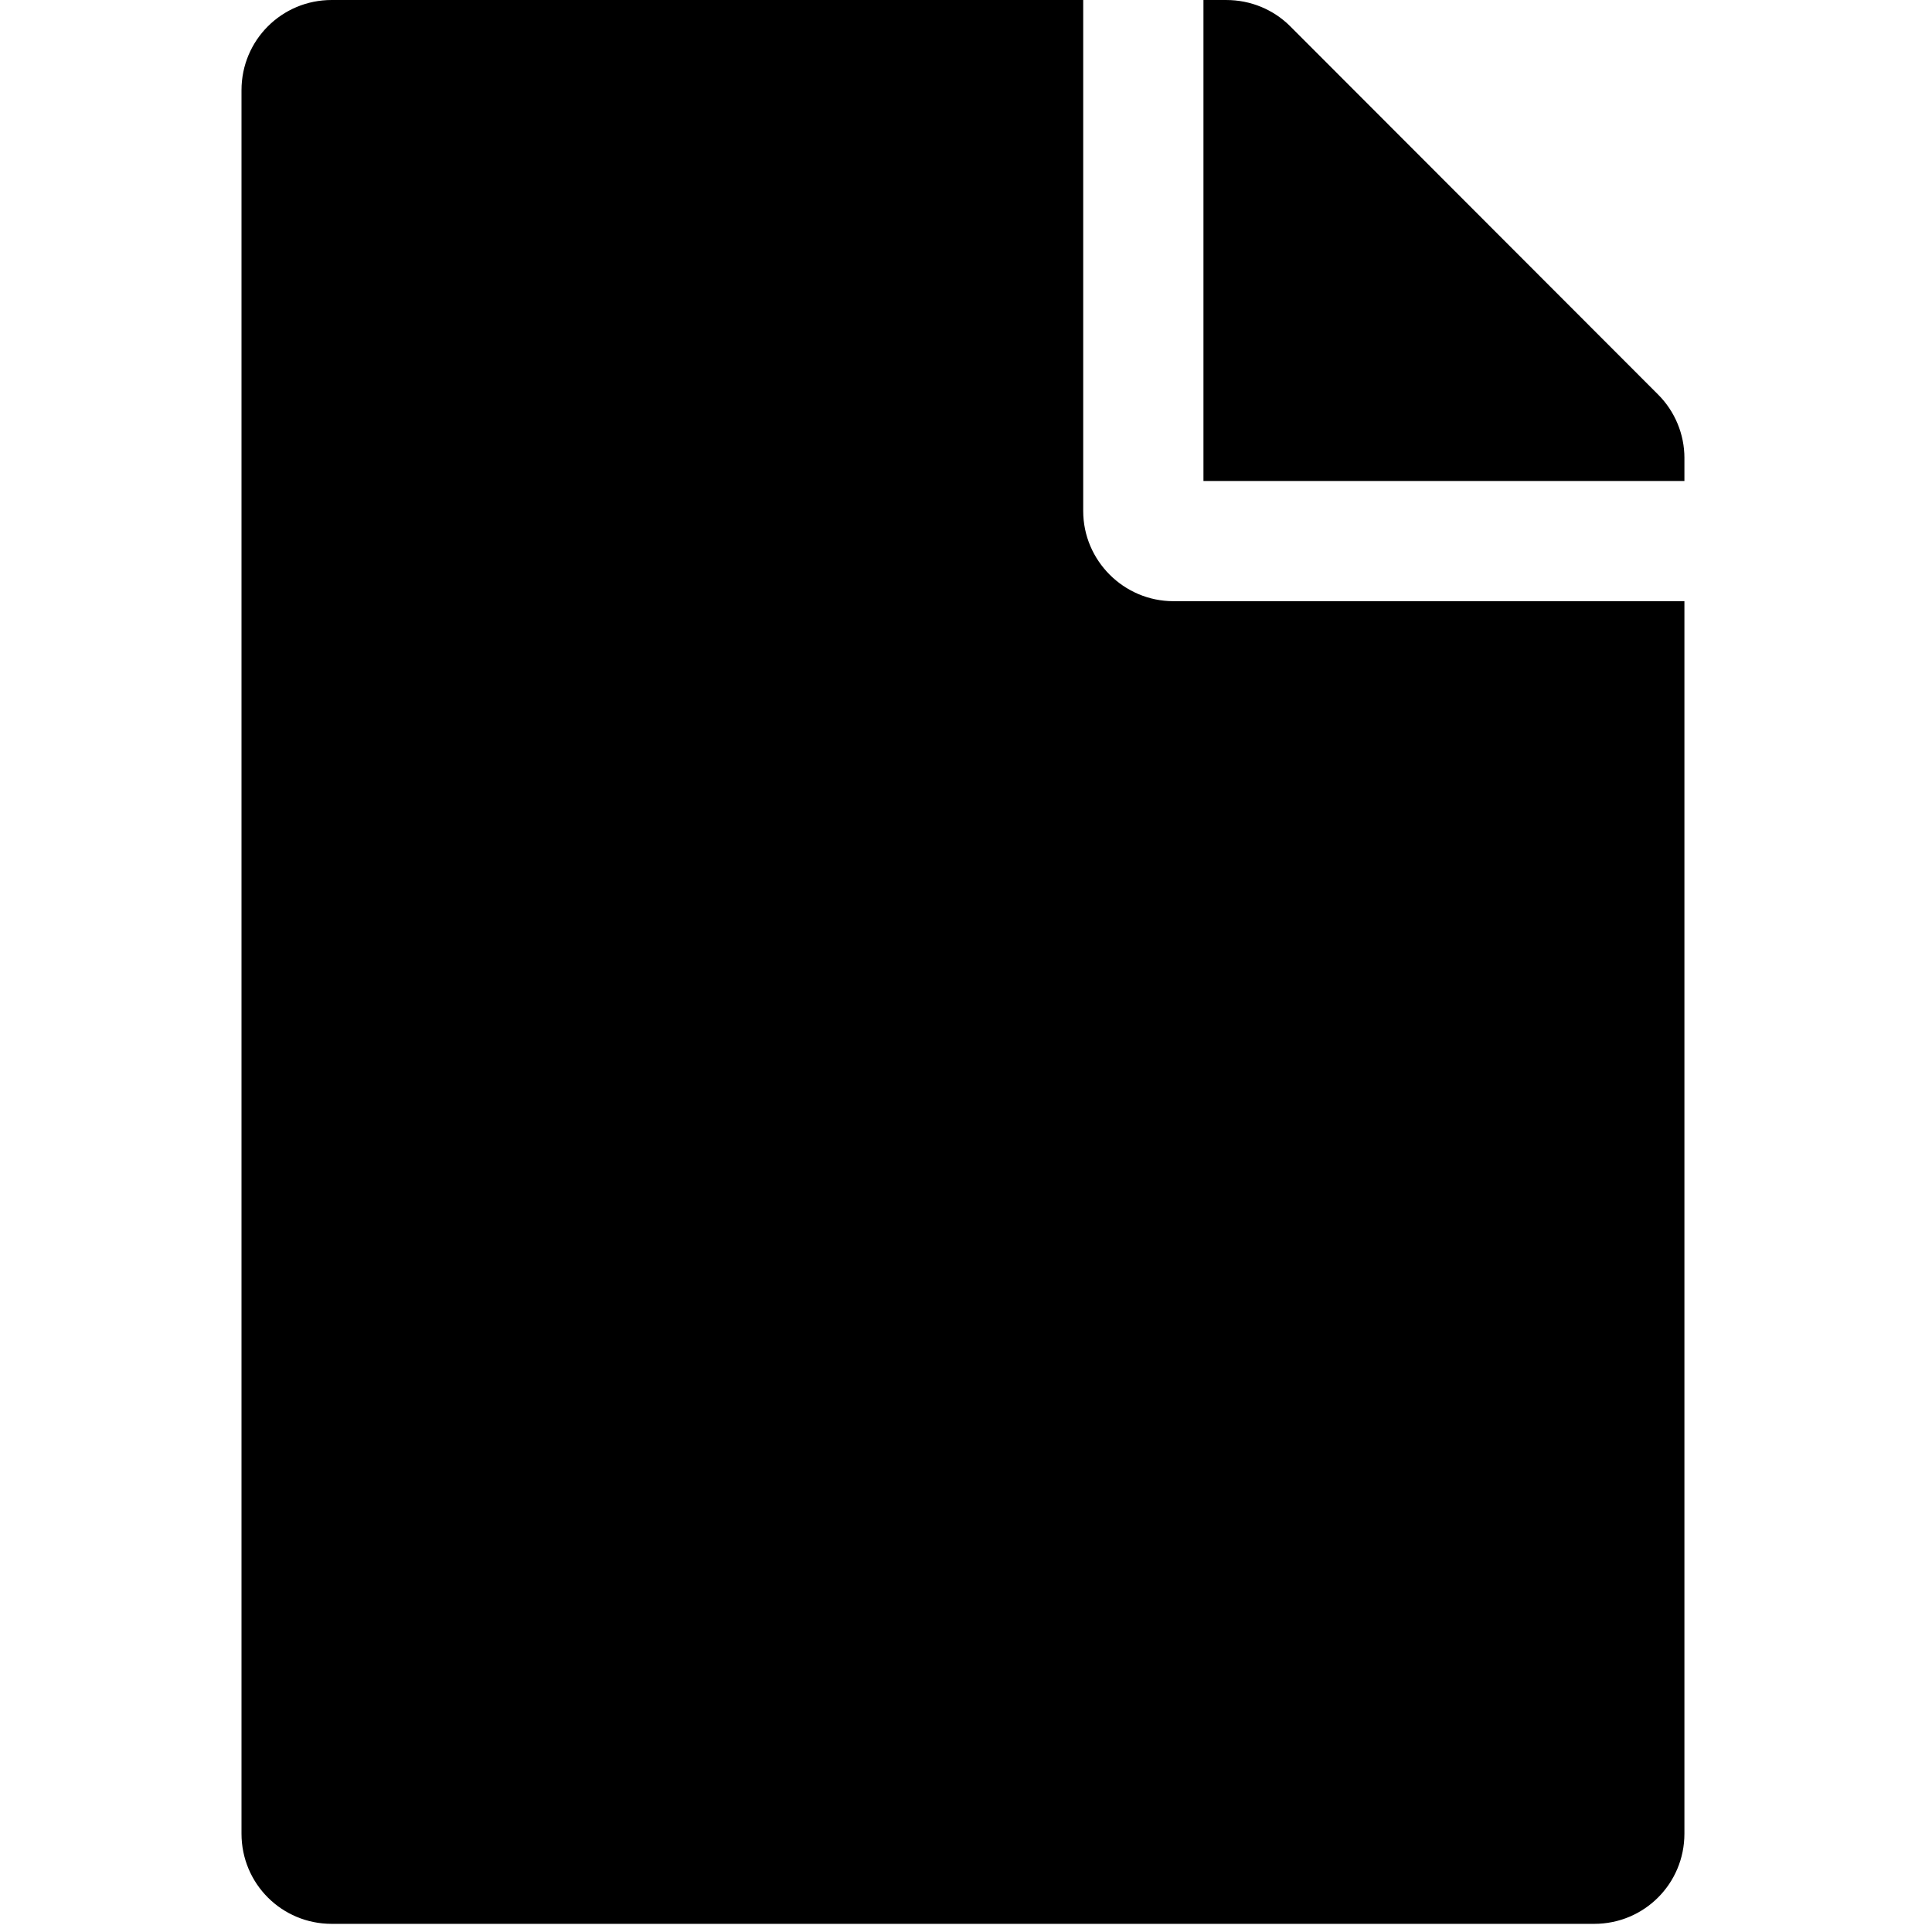
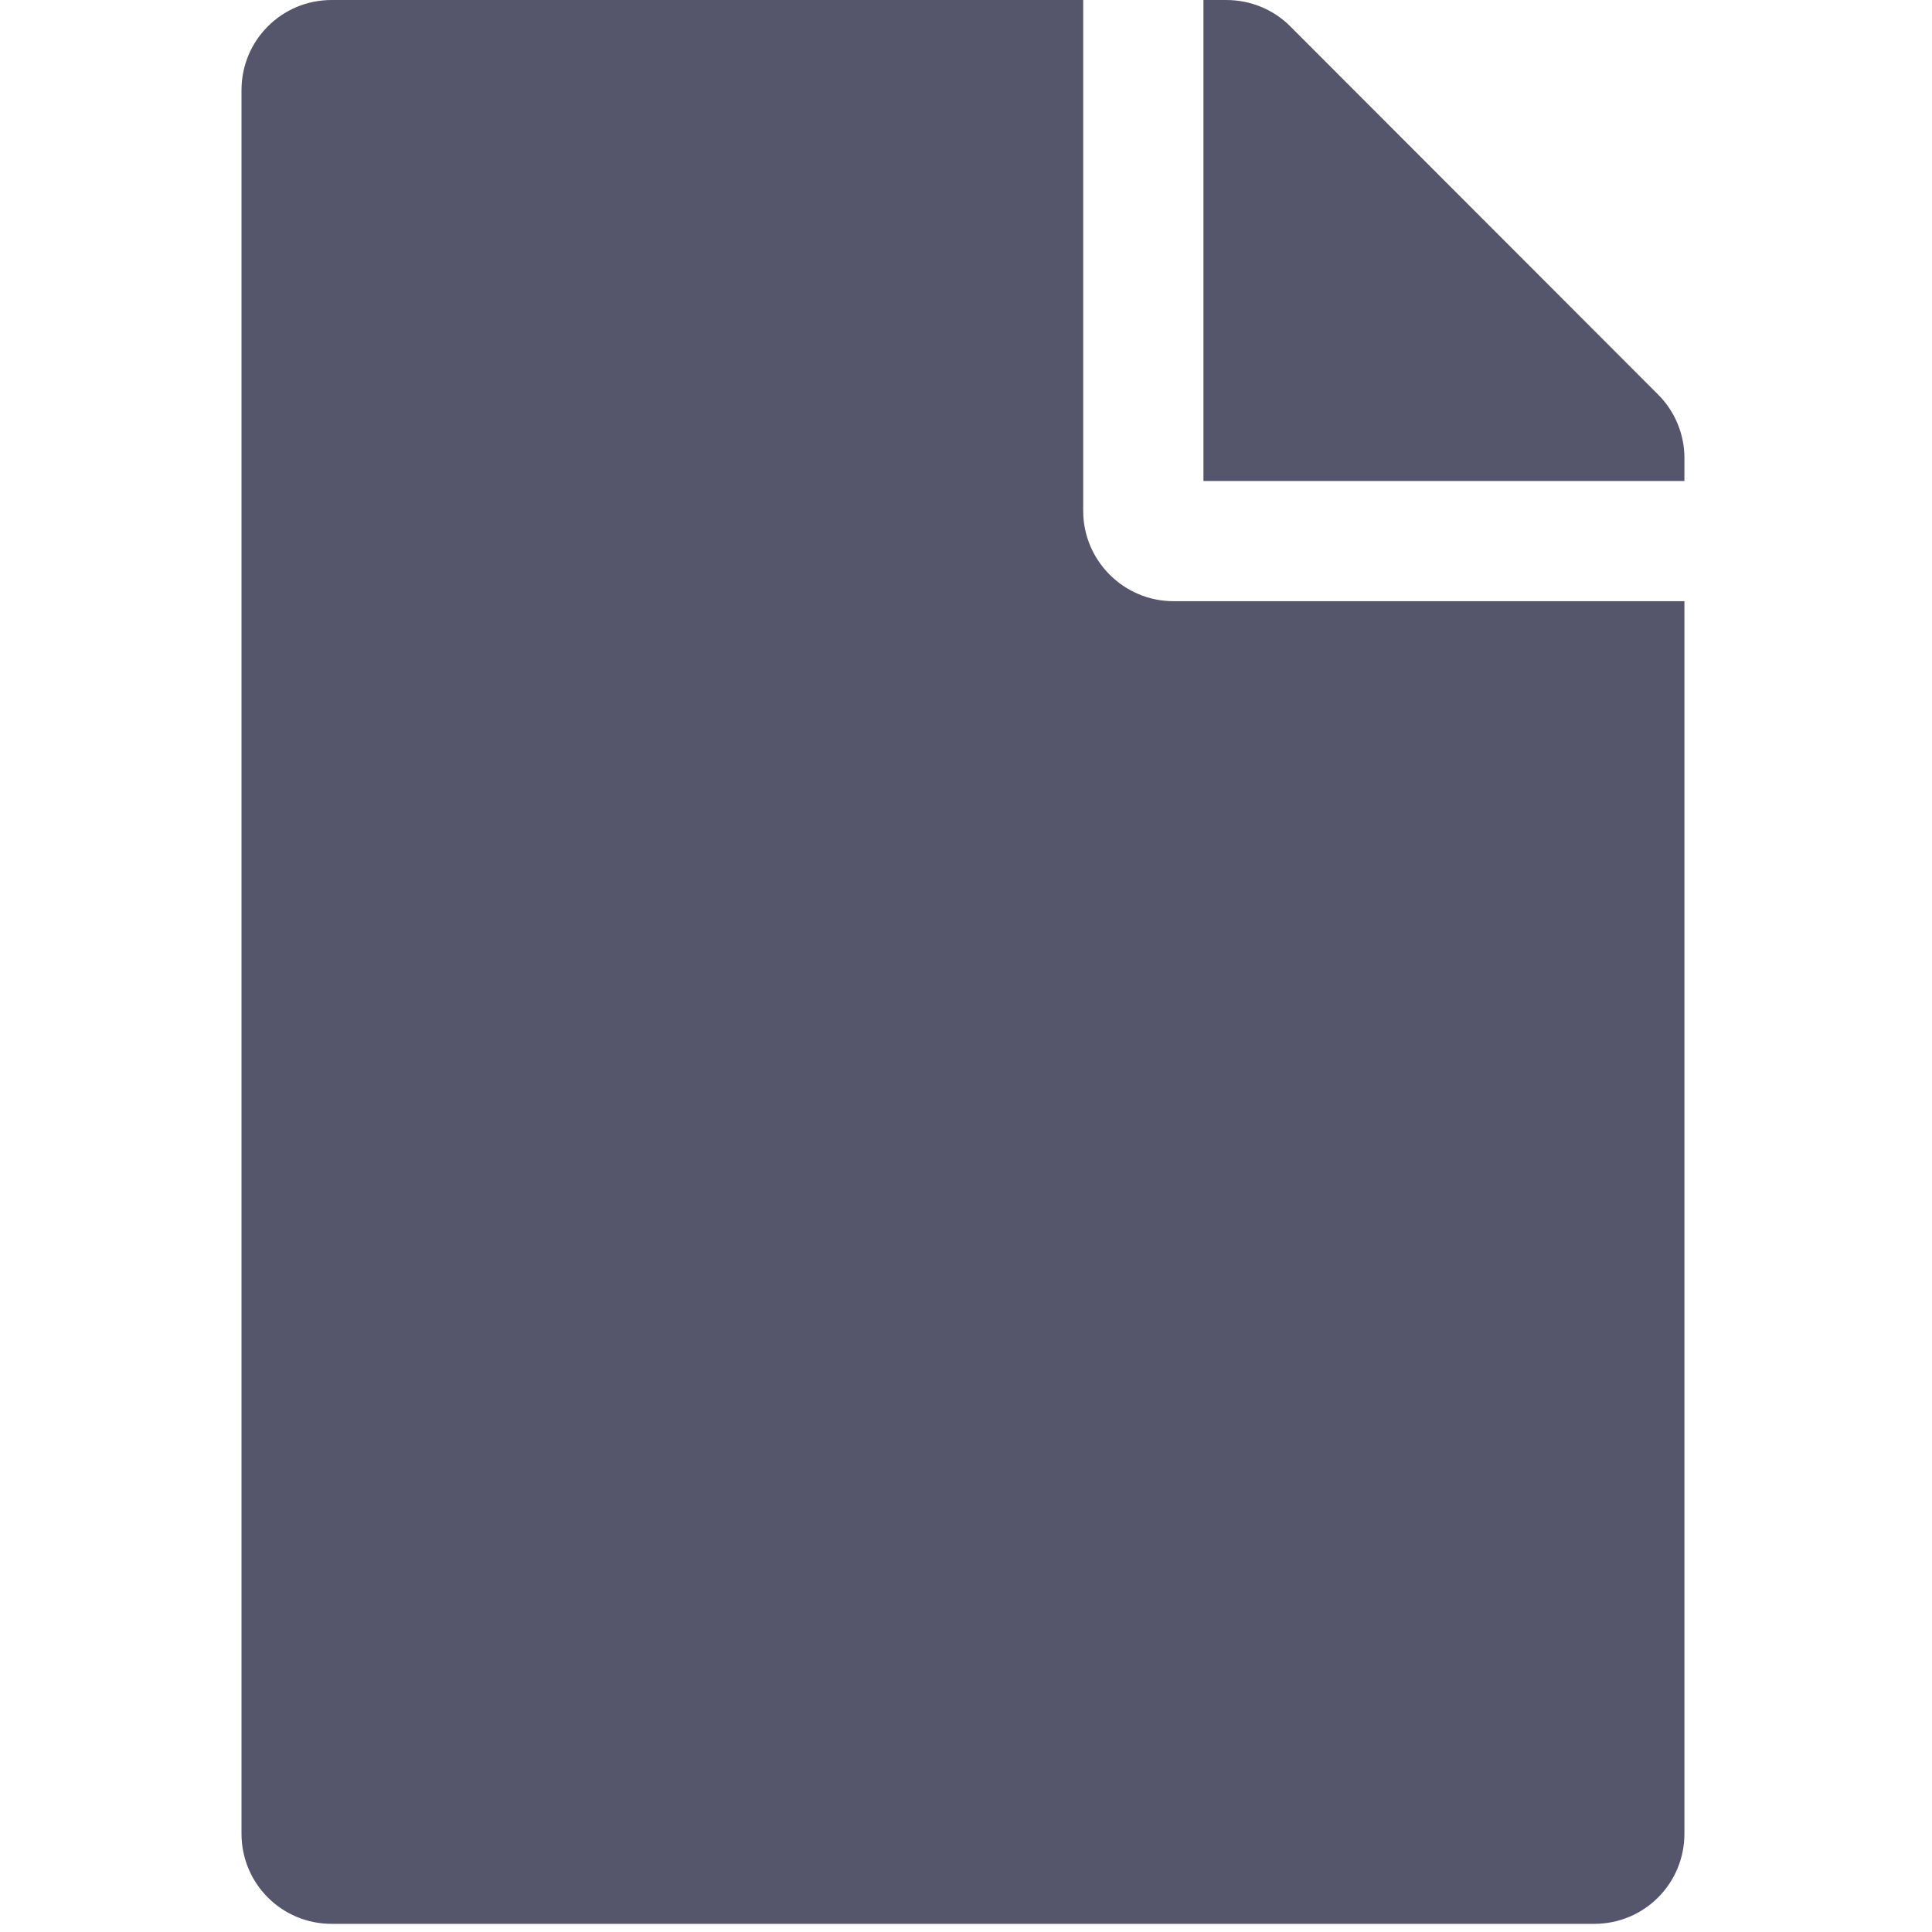
<svg xmlns="http://www.w3.org/2000/svg" version="1.1" viewBox="0 0 128 128">
-   <style type="text/css">.Line{fill:#000000;}</style>
-   <path class="Line" d="m71.765 33.857v-33.857h-49.79c-3.311 0-5.975 2.664-5.975 5.975v115.51c0 3.311 2.664 5.975 5.975 5.975h83.647c3.311 0 5.975-2.664 5.975-5.975v-81.655h-33.857c-3.286 0-5.975-2.689-5.975-5.975zm39.832-3.51v1.519h-31.865v-31.865h1.519c1.593 0 3.112 0.622 4.232 1.743l24.372 24.397c1.12 1.12 1.743 2.639 1.743 4.207z" />
+   <style type="text/css">.Back{fill:#000022;fill-opacity:.667;}</style>
+   <path class="Back" d="m71.765 33.857v-33.857h-49.79c-3.311 0-5.975 2.664-5.975 5.975v115.51c0 3.311 2.664 5.975 5.975 5.975h83.647c3.311 0 5.975-2.664 5.975-5.975v-81.655h-33.857c-3.286 0-5.975-2.689-5.975-5.975zm39.832-3.51v1.519h-31.865v-31.865h1.519c1.593 0 3.112 0.622 4.232 1.743l24.372 24.397c1.12 1.12 1.743 2.639 1.743 4.207z" />
</svg>
